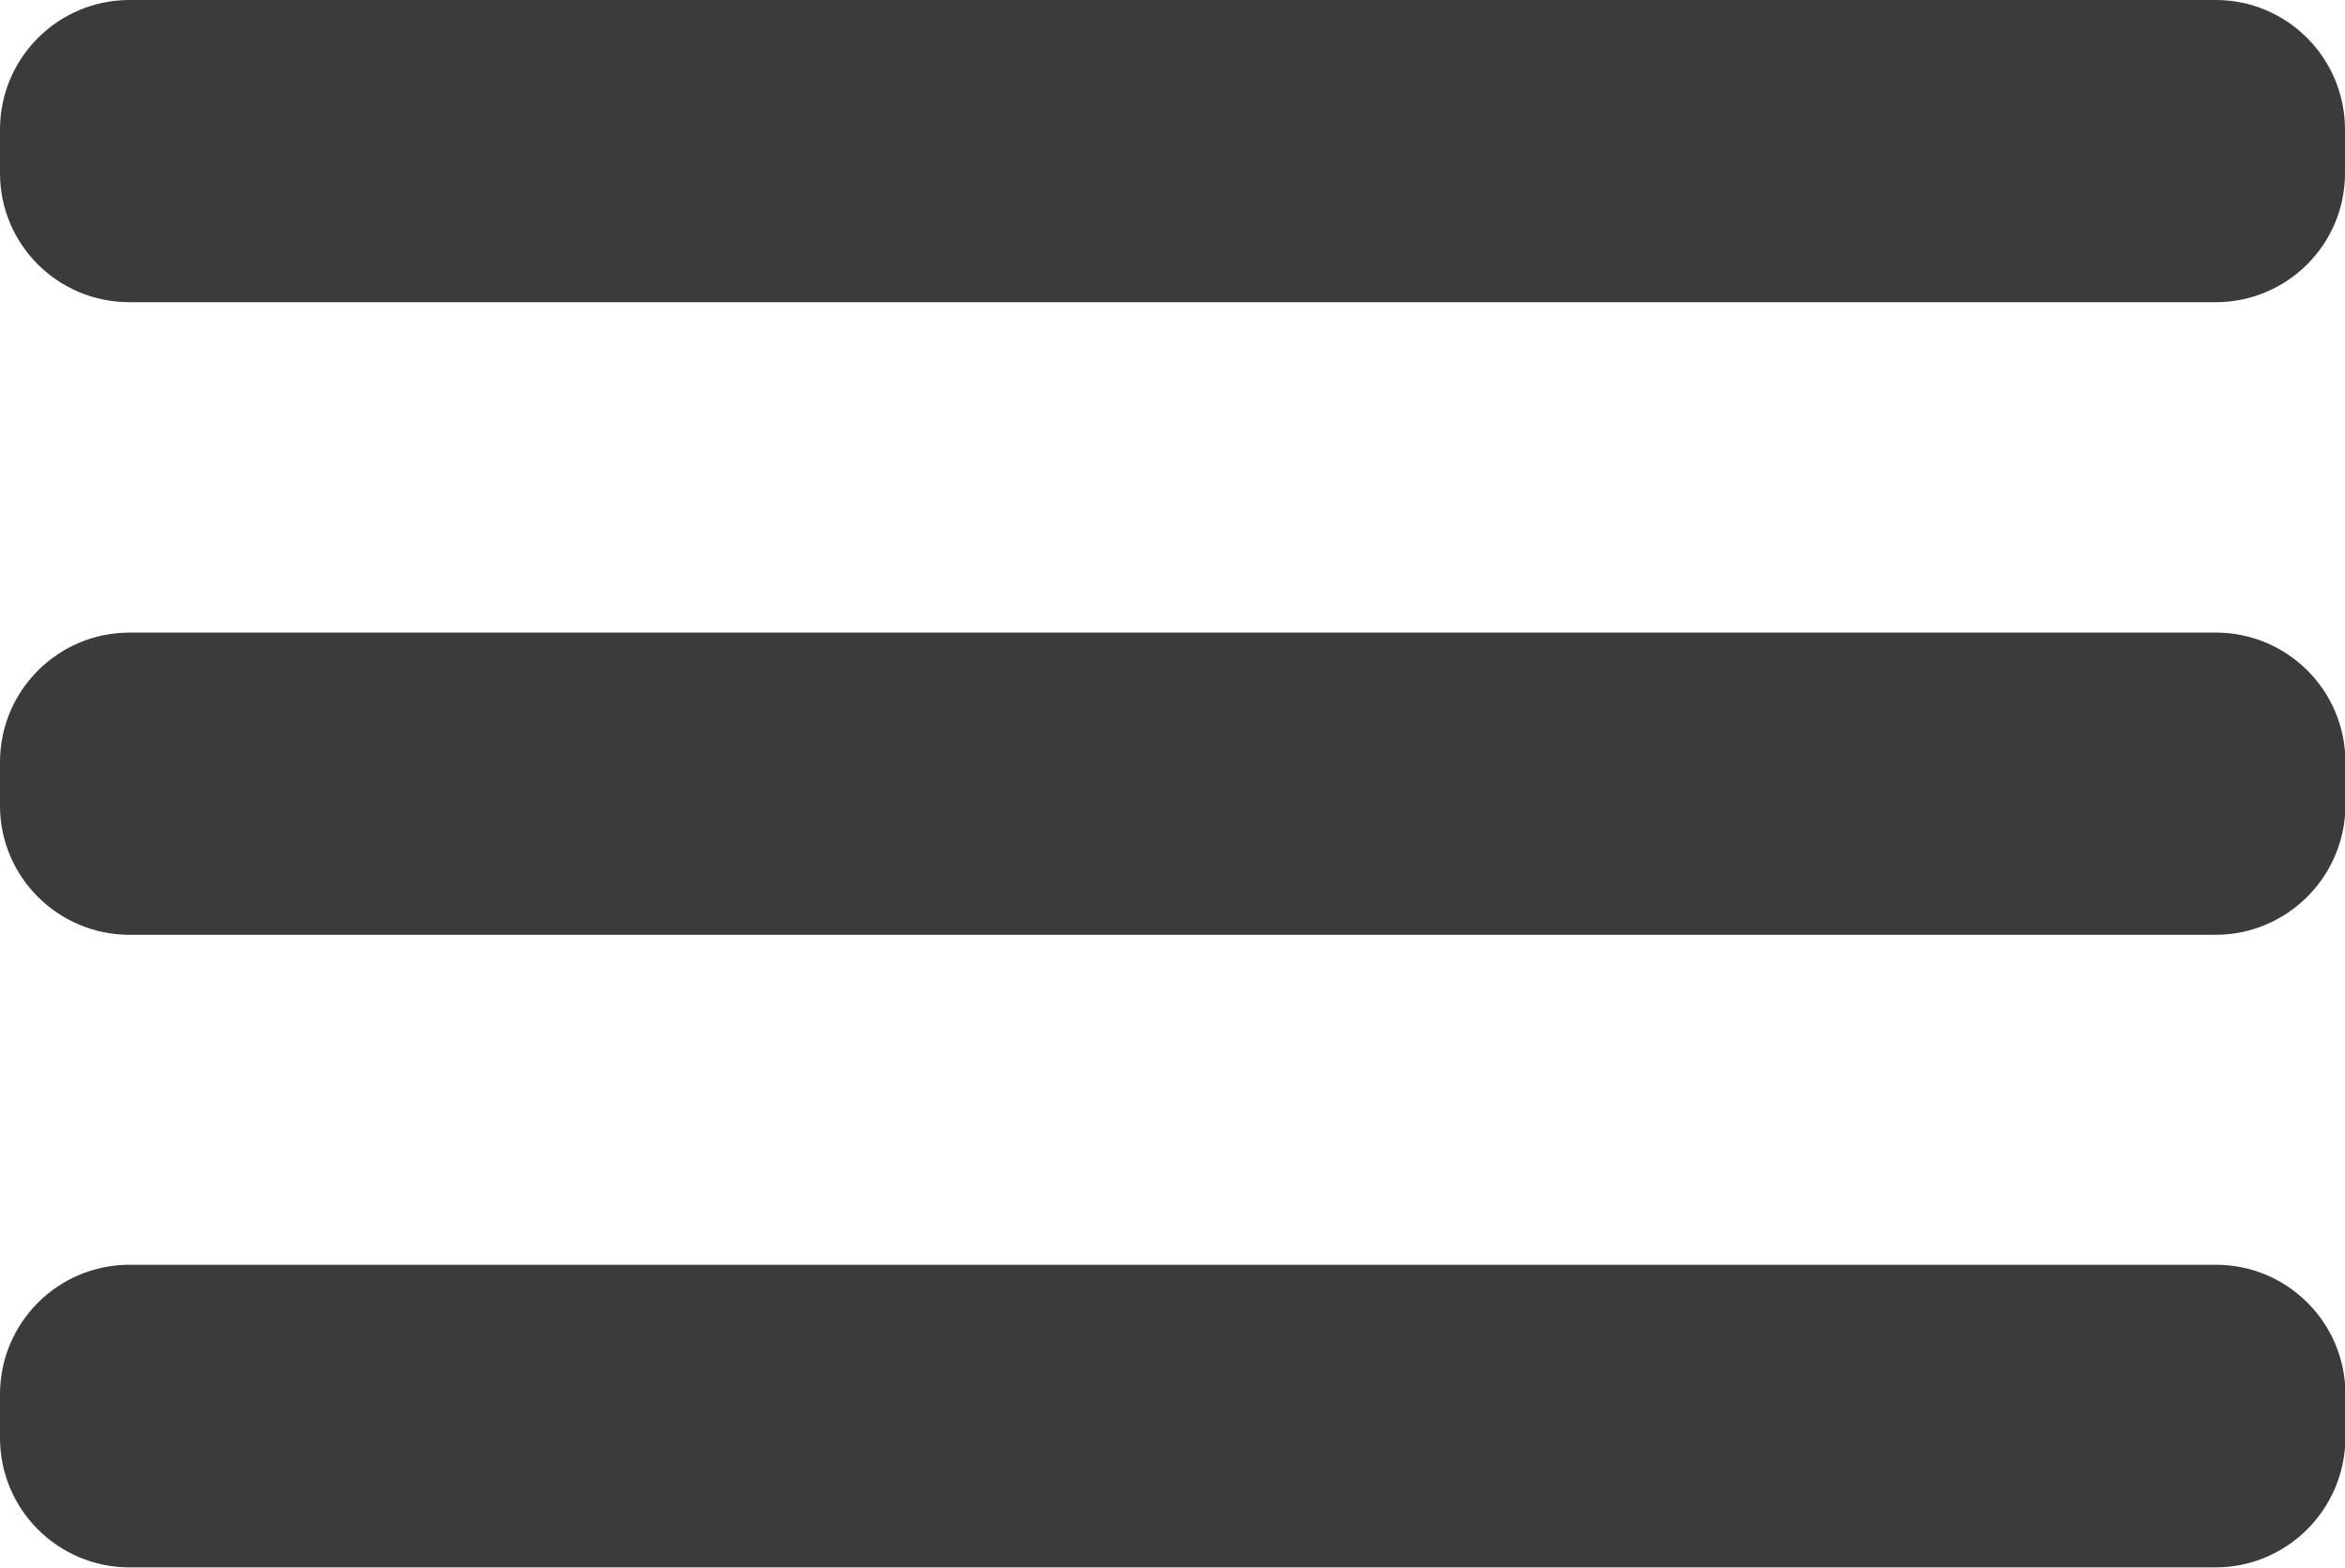
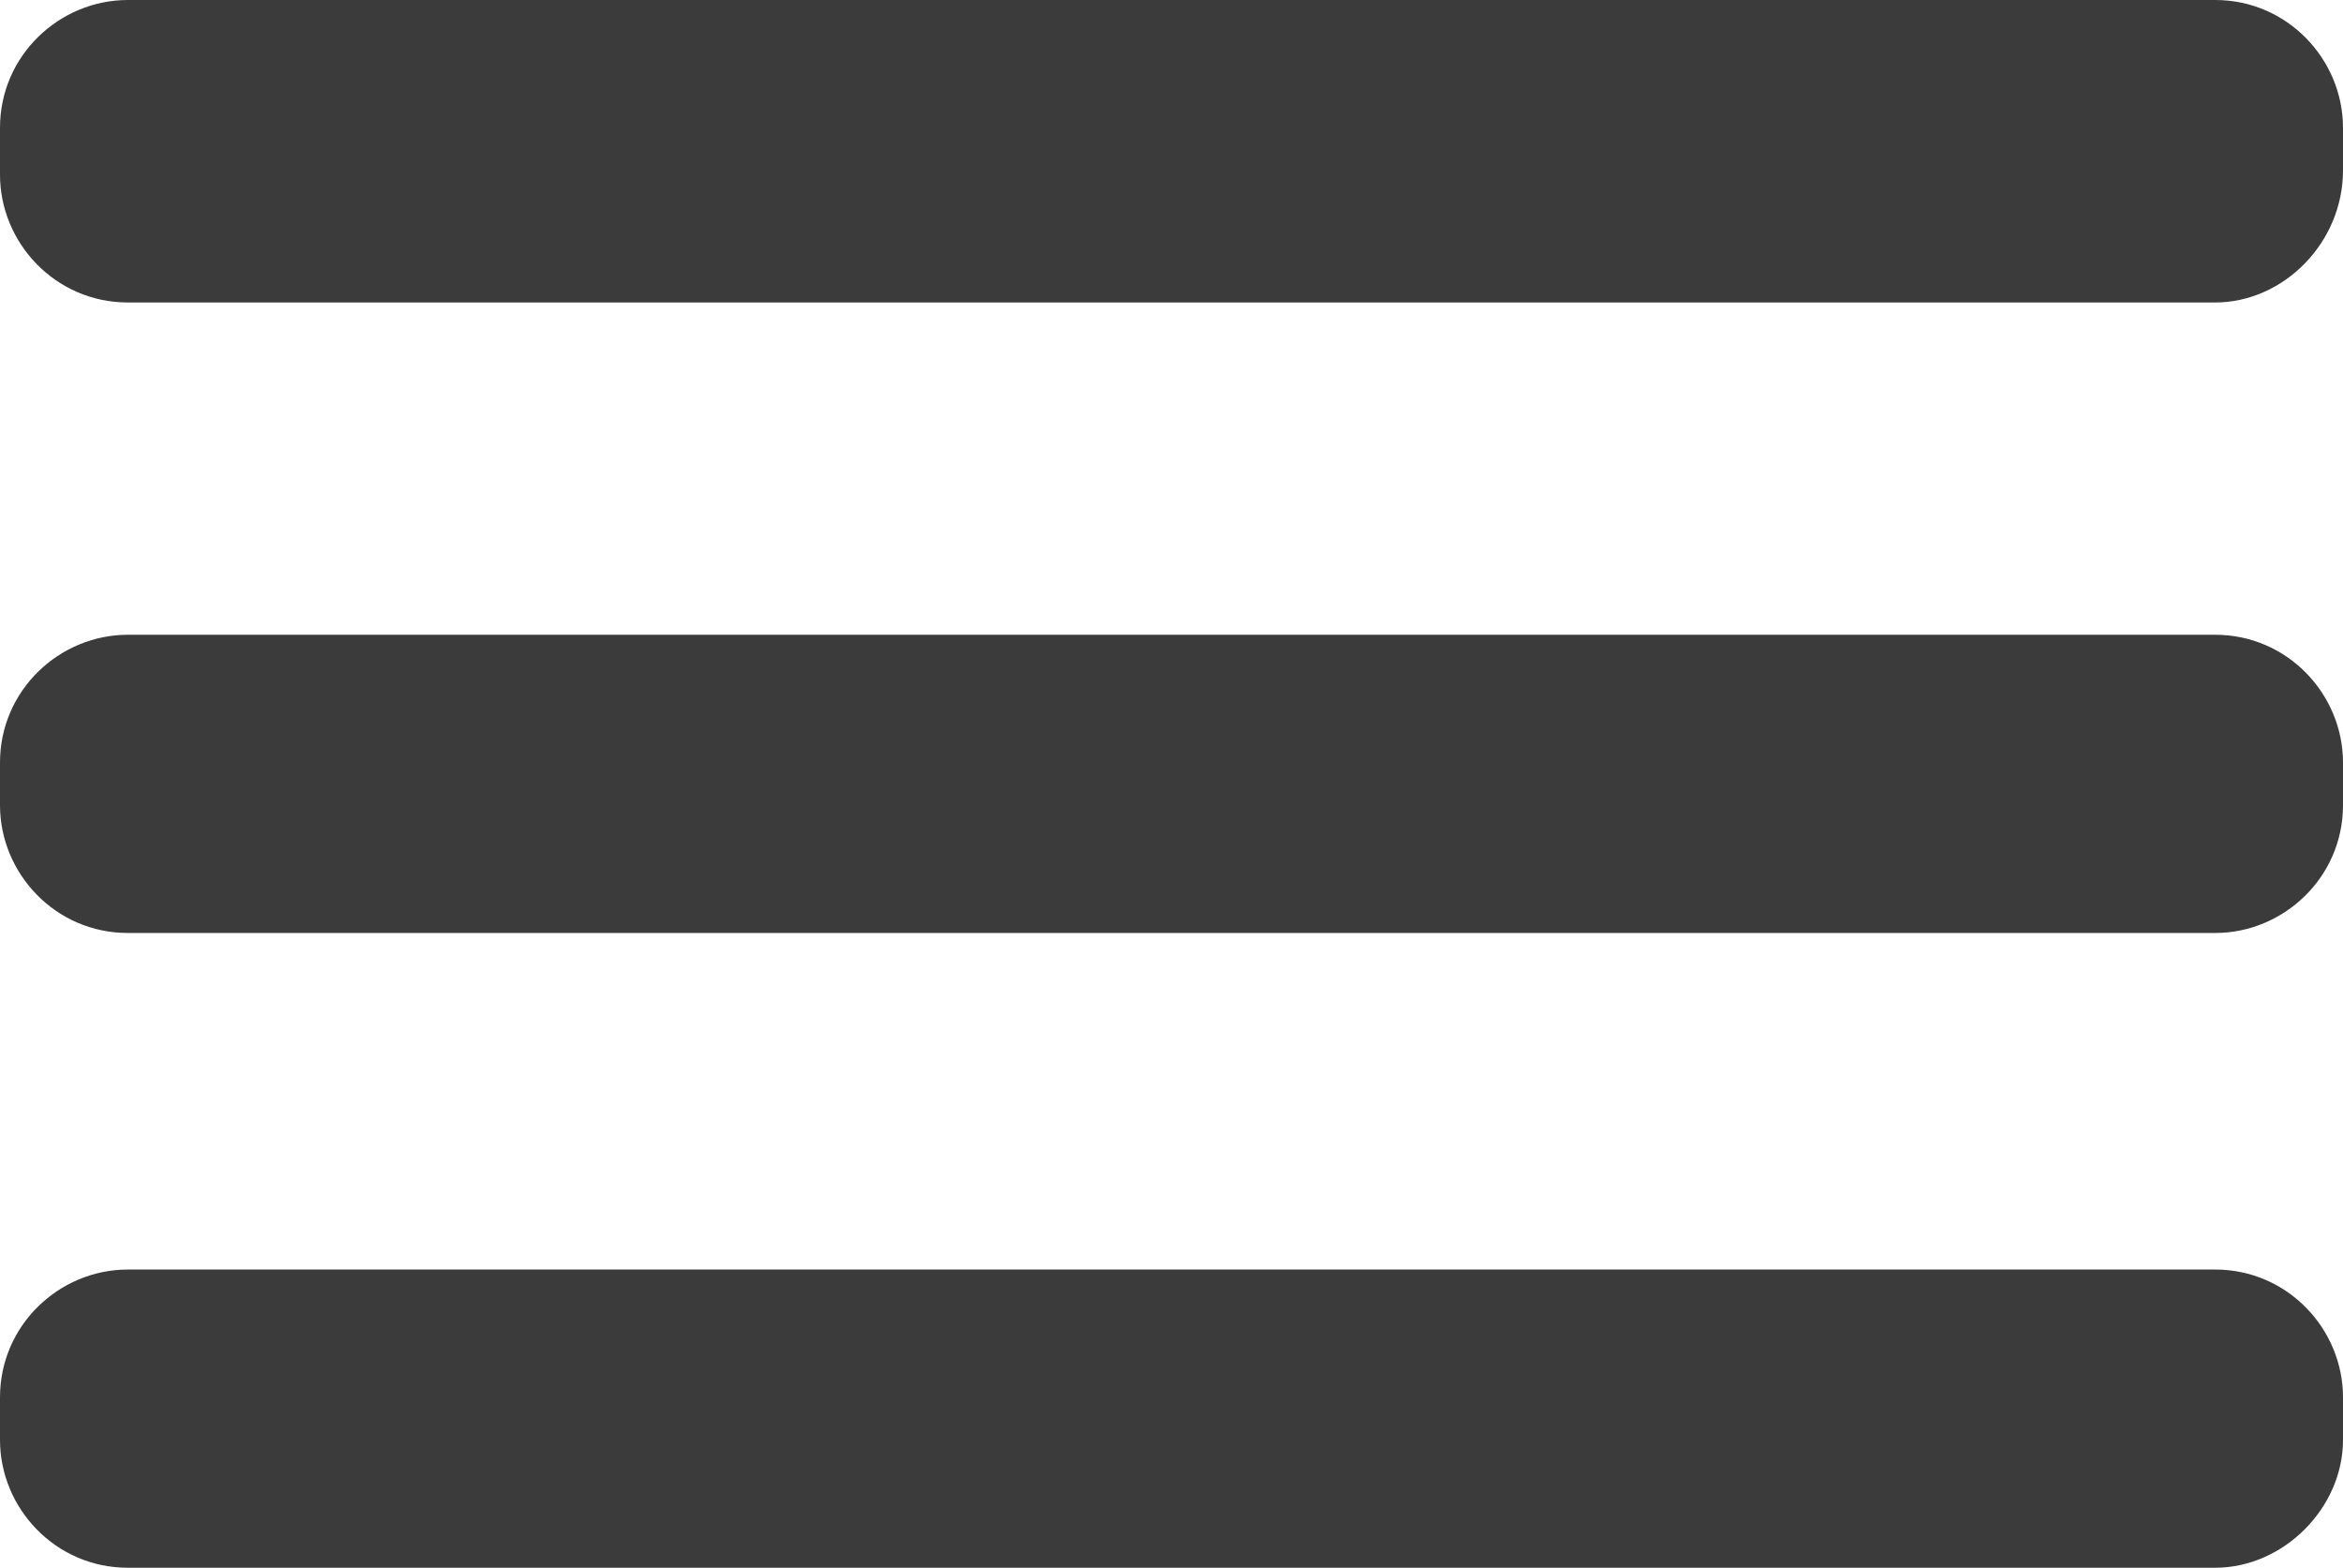
- <svg xmlns="http://www.w3.org/2000/svg" version="1.1" id="Layer_1" x="0px" y="0px" viewBox="0 0 55 36.77" style="enable-background:new 0 0 55 36.77;" xml:space="preserve">
+ <svg xmlns="http://www.w3.org/2000/svg" version="1.0" id="Layer_1" x="0px" y="0px" viewBox="0 0 55 36.8" style="enable-background:new 0 0 55 36.8;" xml:space="preserve">
  <style type="text/css">
	.st0{fill:#3B3B3B;}
</style>
-   <path class="st0" d="M51.96,7.09H3.04C1.36,7.09,0,5.74,0,4.06V3.04C0,1.36,1.36,0,3.04,0l48.93,0C53.64,0,55,1.36,55,3.04v1.02  C55,5.74,53.64,7.09,51.96,7.09z" />
-   <path class="st0" d="M51.96,21.93H3.04C1.36,21.93,0,20.57,0,18.9v-1.02c0-1.68,1.36-3.04,3.04-3.04h48.93  c1.68,0,3.04,1.36,3.04,3.04v1.02C55,20.57,53.64,21.93,51.96,21.93z" />
-   <path class="st0" d="M51.96,36.77H3.04C1.36,36.77,0,35.41,0,33.73v-1.02c0-1.68,1.36-3.04,3.04-3.04h48.93  c1.68,0,3.04,1.36,3.04,3.04v1.02C55,35.41,53.64,36.77,51.96,36.77z" />
+   <path class="st0" d="M52,7.1H3c-1.7,0-3-1.4-3-3V3c0-1.7,1.4-3,3-3H52c1.7,0,3,1.4,3,3v1C55,5.7,53.6,7.1,52,7.1z" />
+   <path class="st0" d="M52,21.9H3c-1.7,0-3-1.4-3-3v-1c0-1.7,1.4-3,3-3H52c1.7,0,3,1.4,3,3v1C55,20.6,53.6,21.9,52,21.9z" />
+   <path class="st0" d="M52,36.8H3c-1.7,0-3-1.4-3-3v-1c0-1.7,1.4-3,3-3H52c1.7,0,3,1.4,3,3v1C55,35.4,53.6,36.8,52,36.8z" />
</svg>
